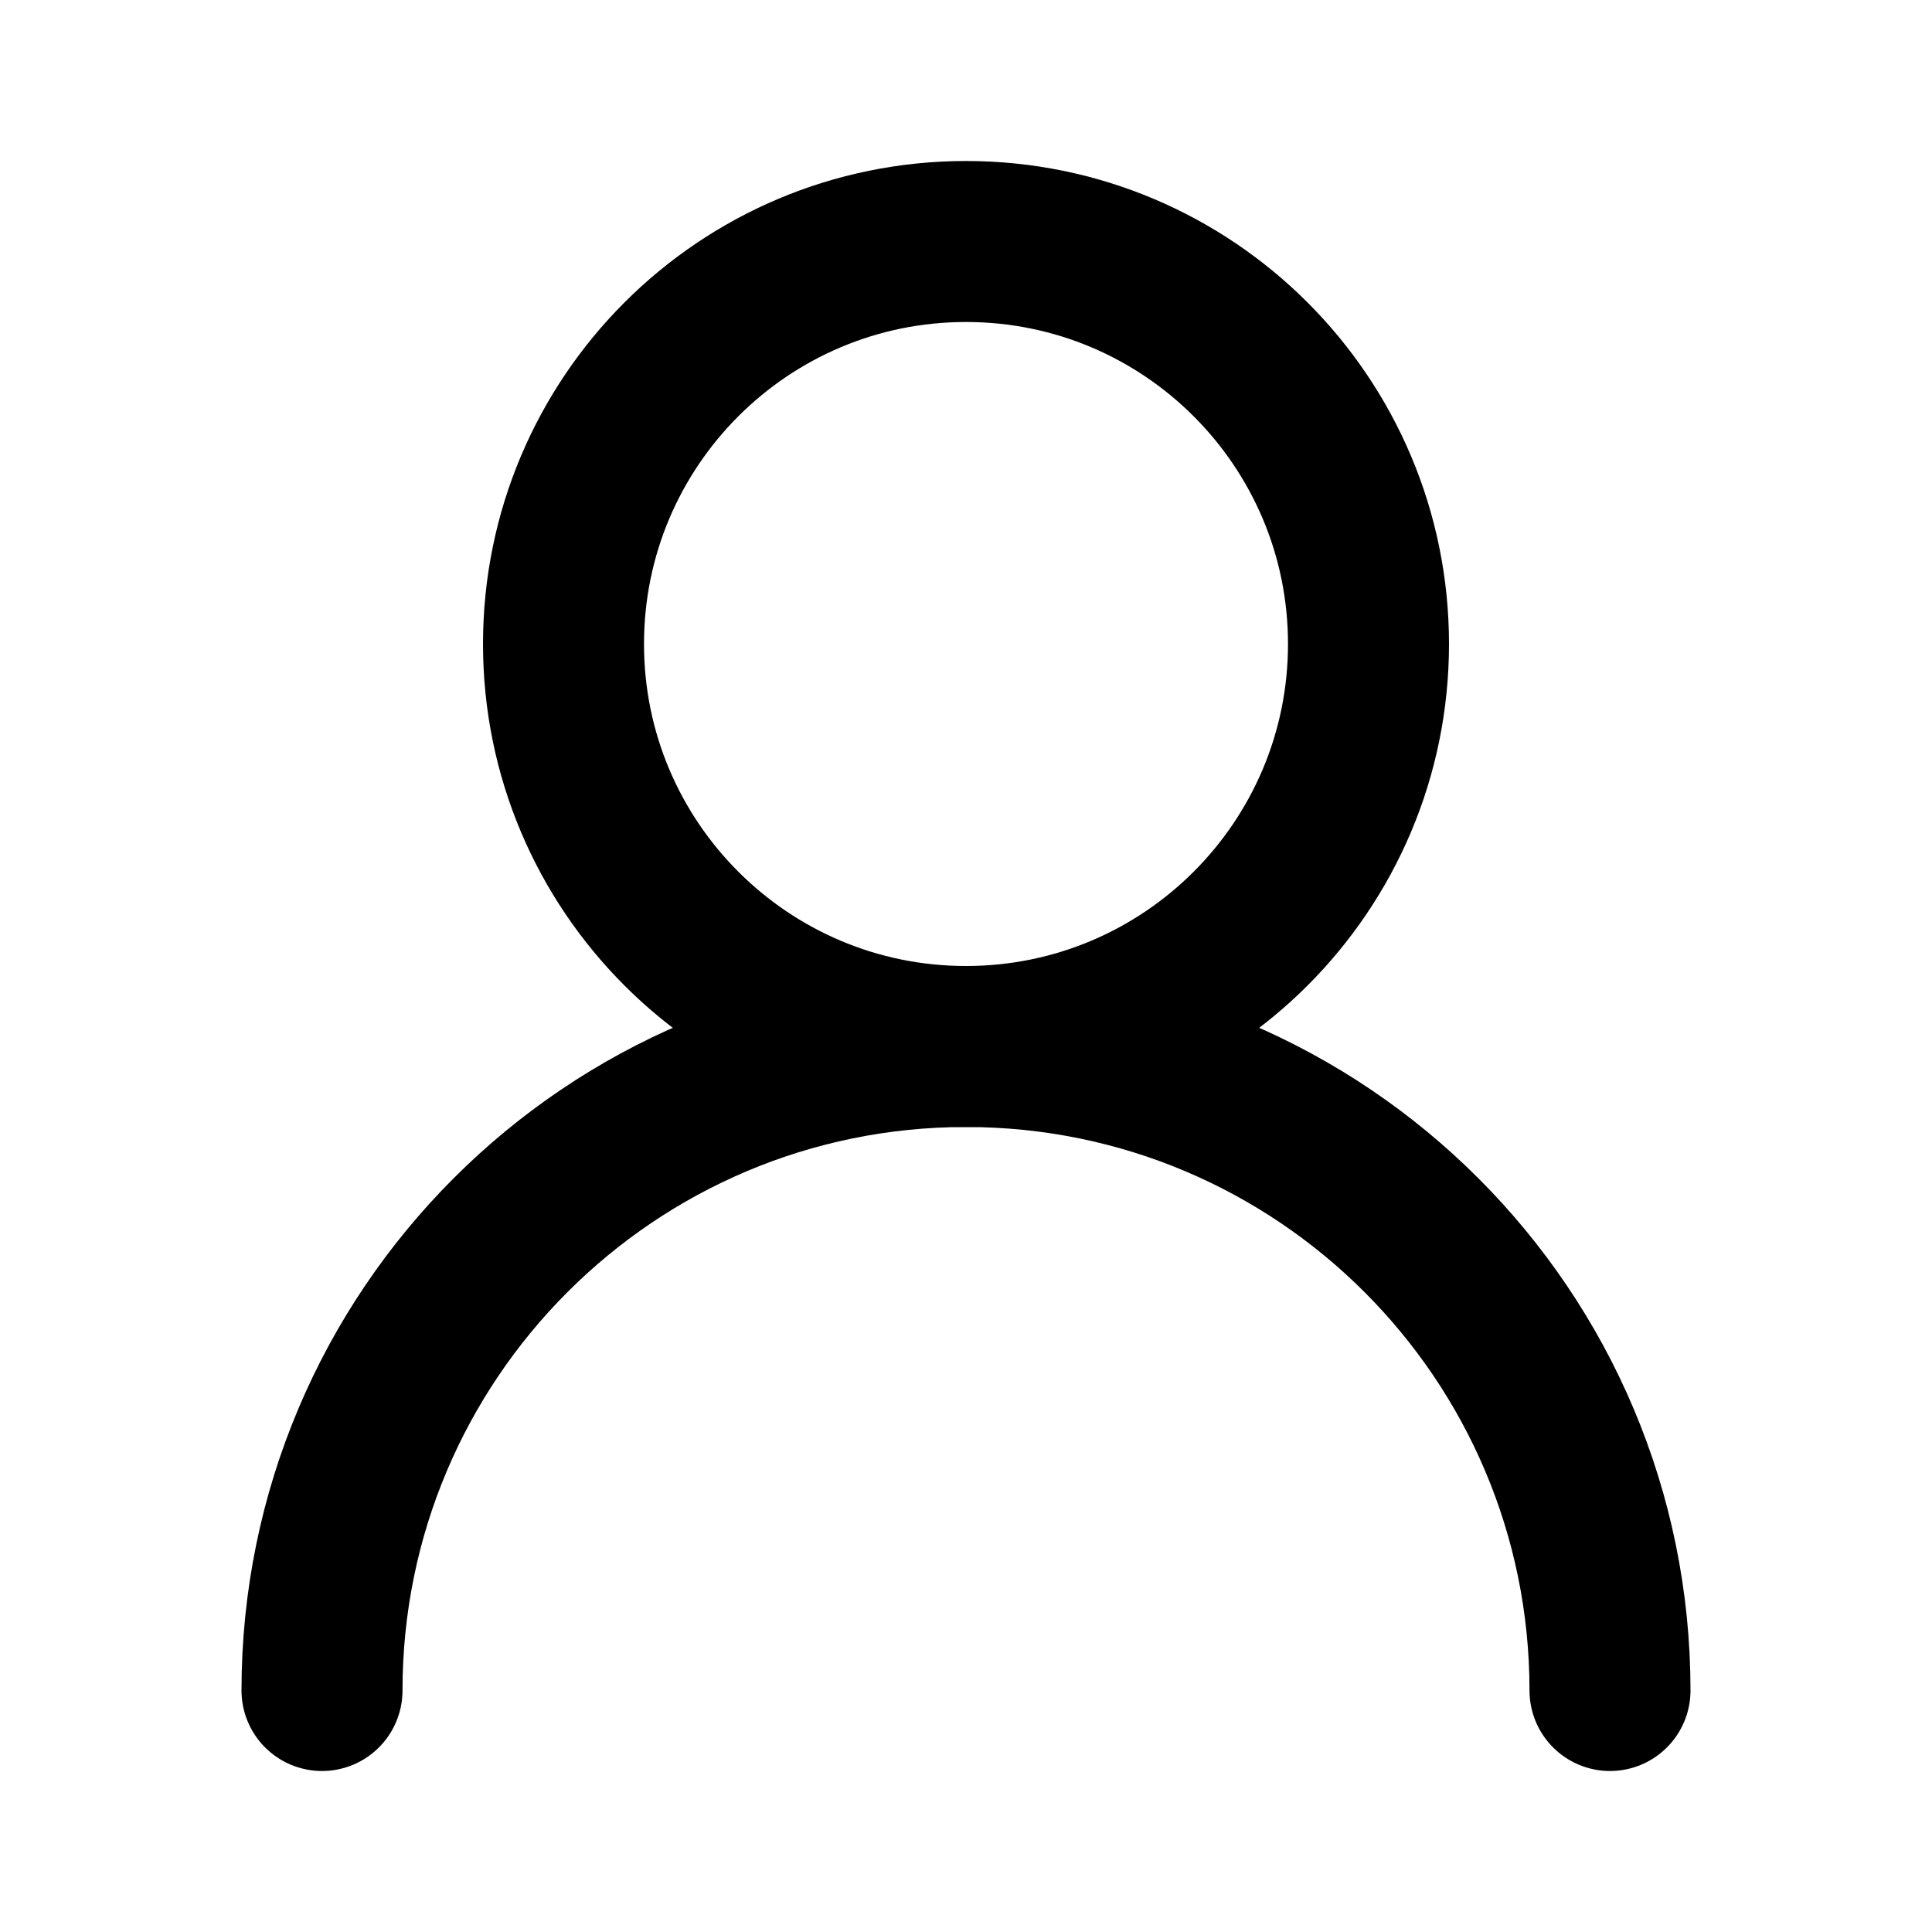
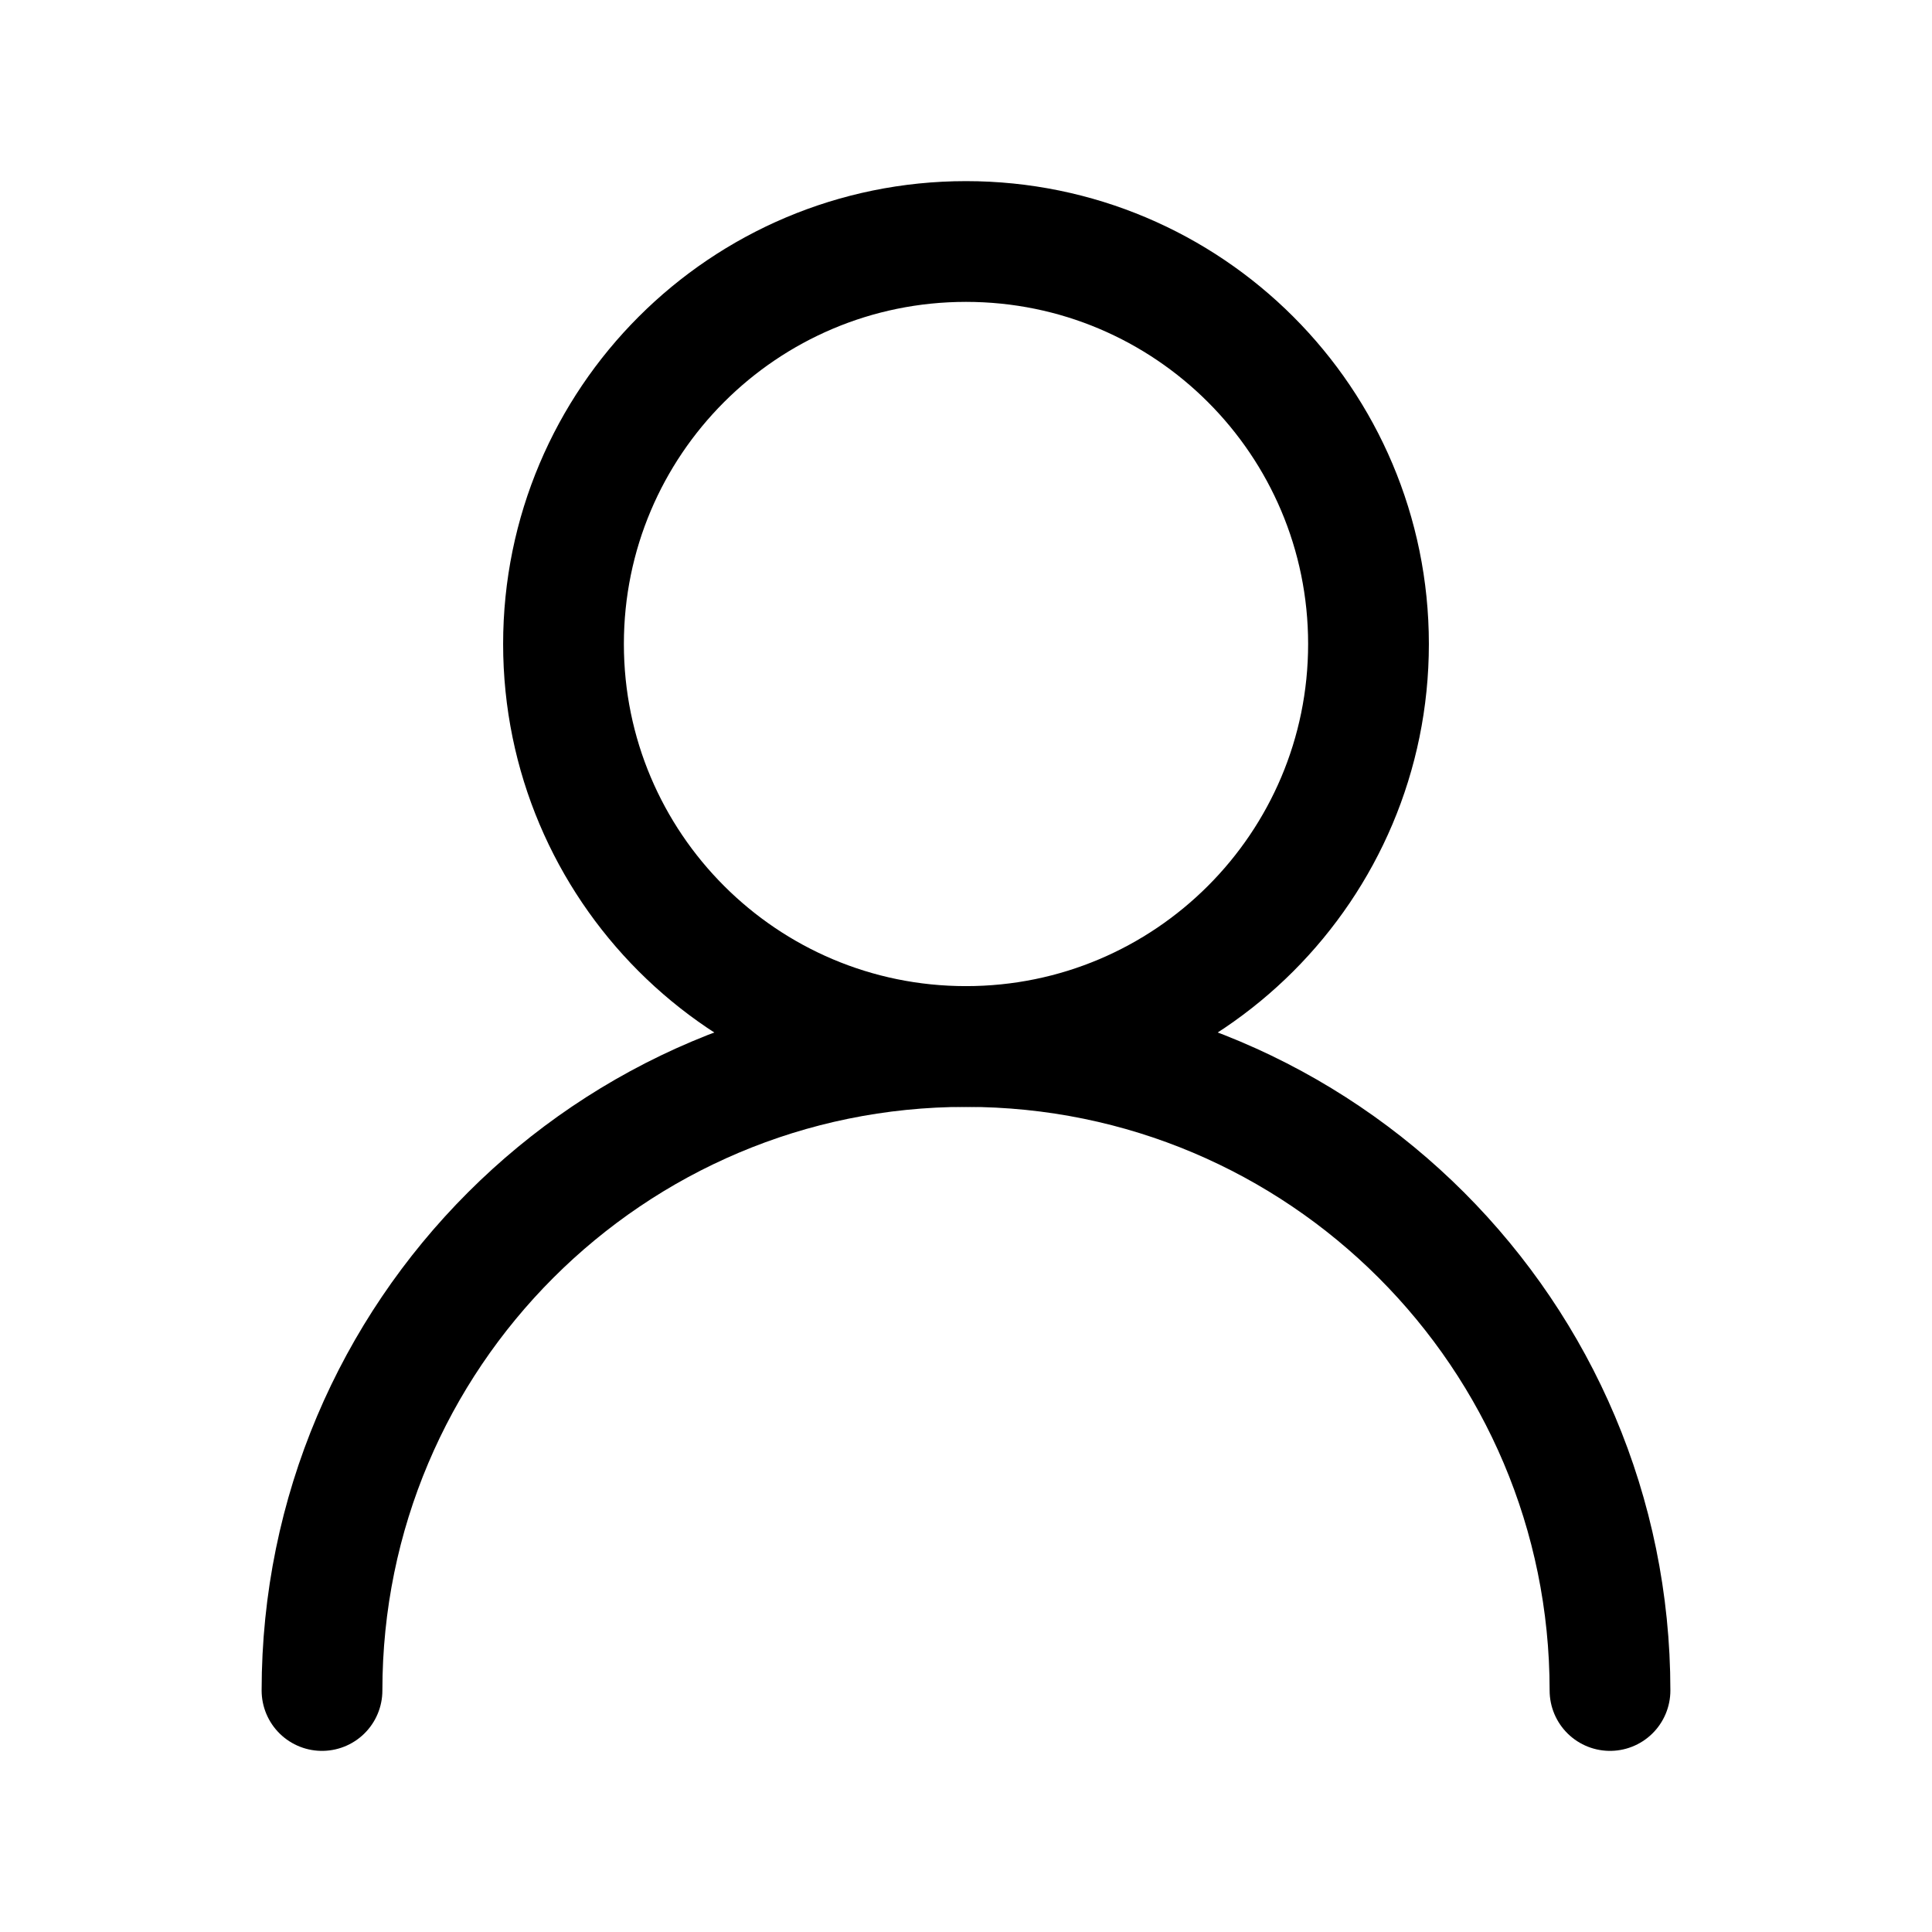
- <svg xmlns="http://www.w3.org/2000/svg" width="24" height="24" viewBox="0 0 24 24" fill="none" stroke="currentColor" stroke-width="2" stroke-linecap="round" stroke-linejoin="round" class="lucide lucide-user-round-icon lucide-user-round">
+ <svg xmlns="http://www.w3.org/2000/svg" width="24" height="24" viewBox="0 0 24 24" fill="none" stroke="currentColor" stroke-width="1.5" stroke-linecap="round" stroke-linejoin="round" class="lucide lucide-user-round-icon lucide-user-round">
  <circle cx="12" cy="8" r="5" />
  <path d="M20 21a8 8 0 0 0-16 0" />
</svg>
